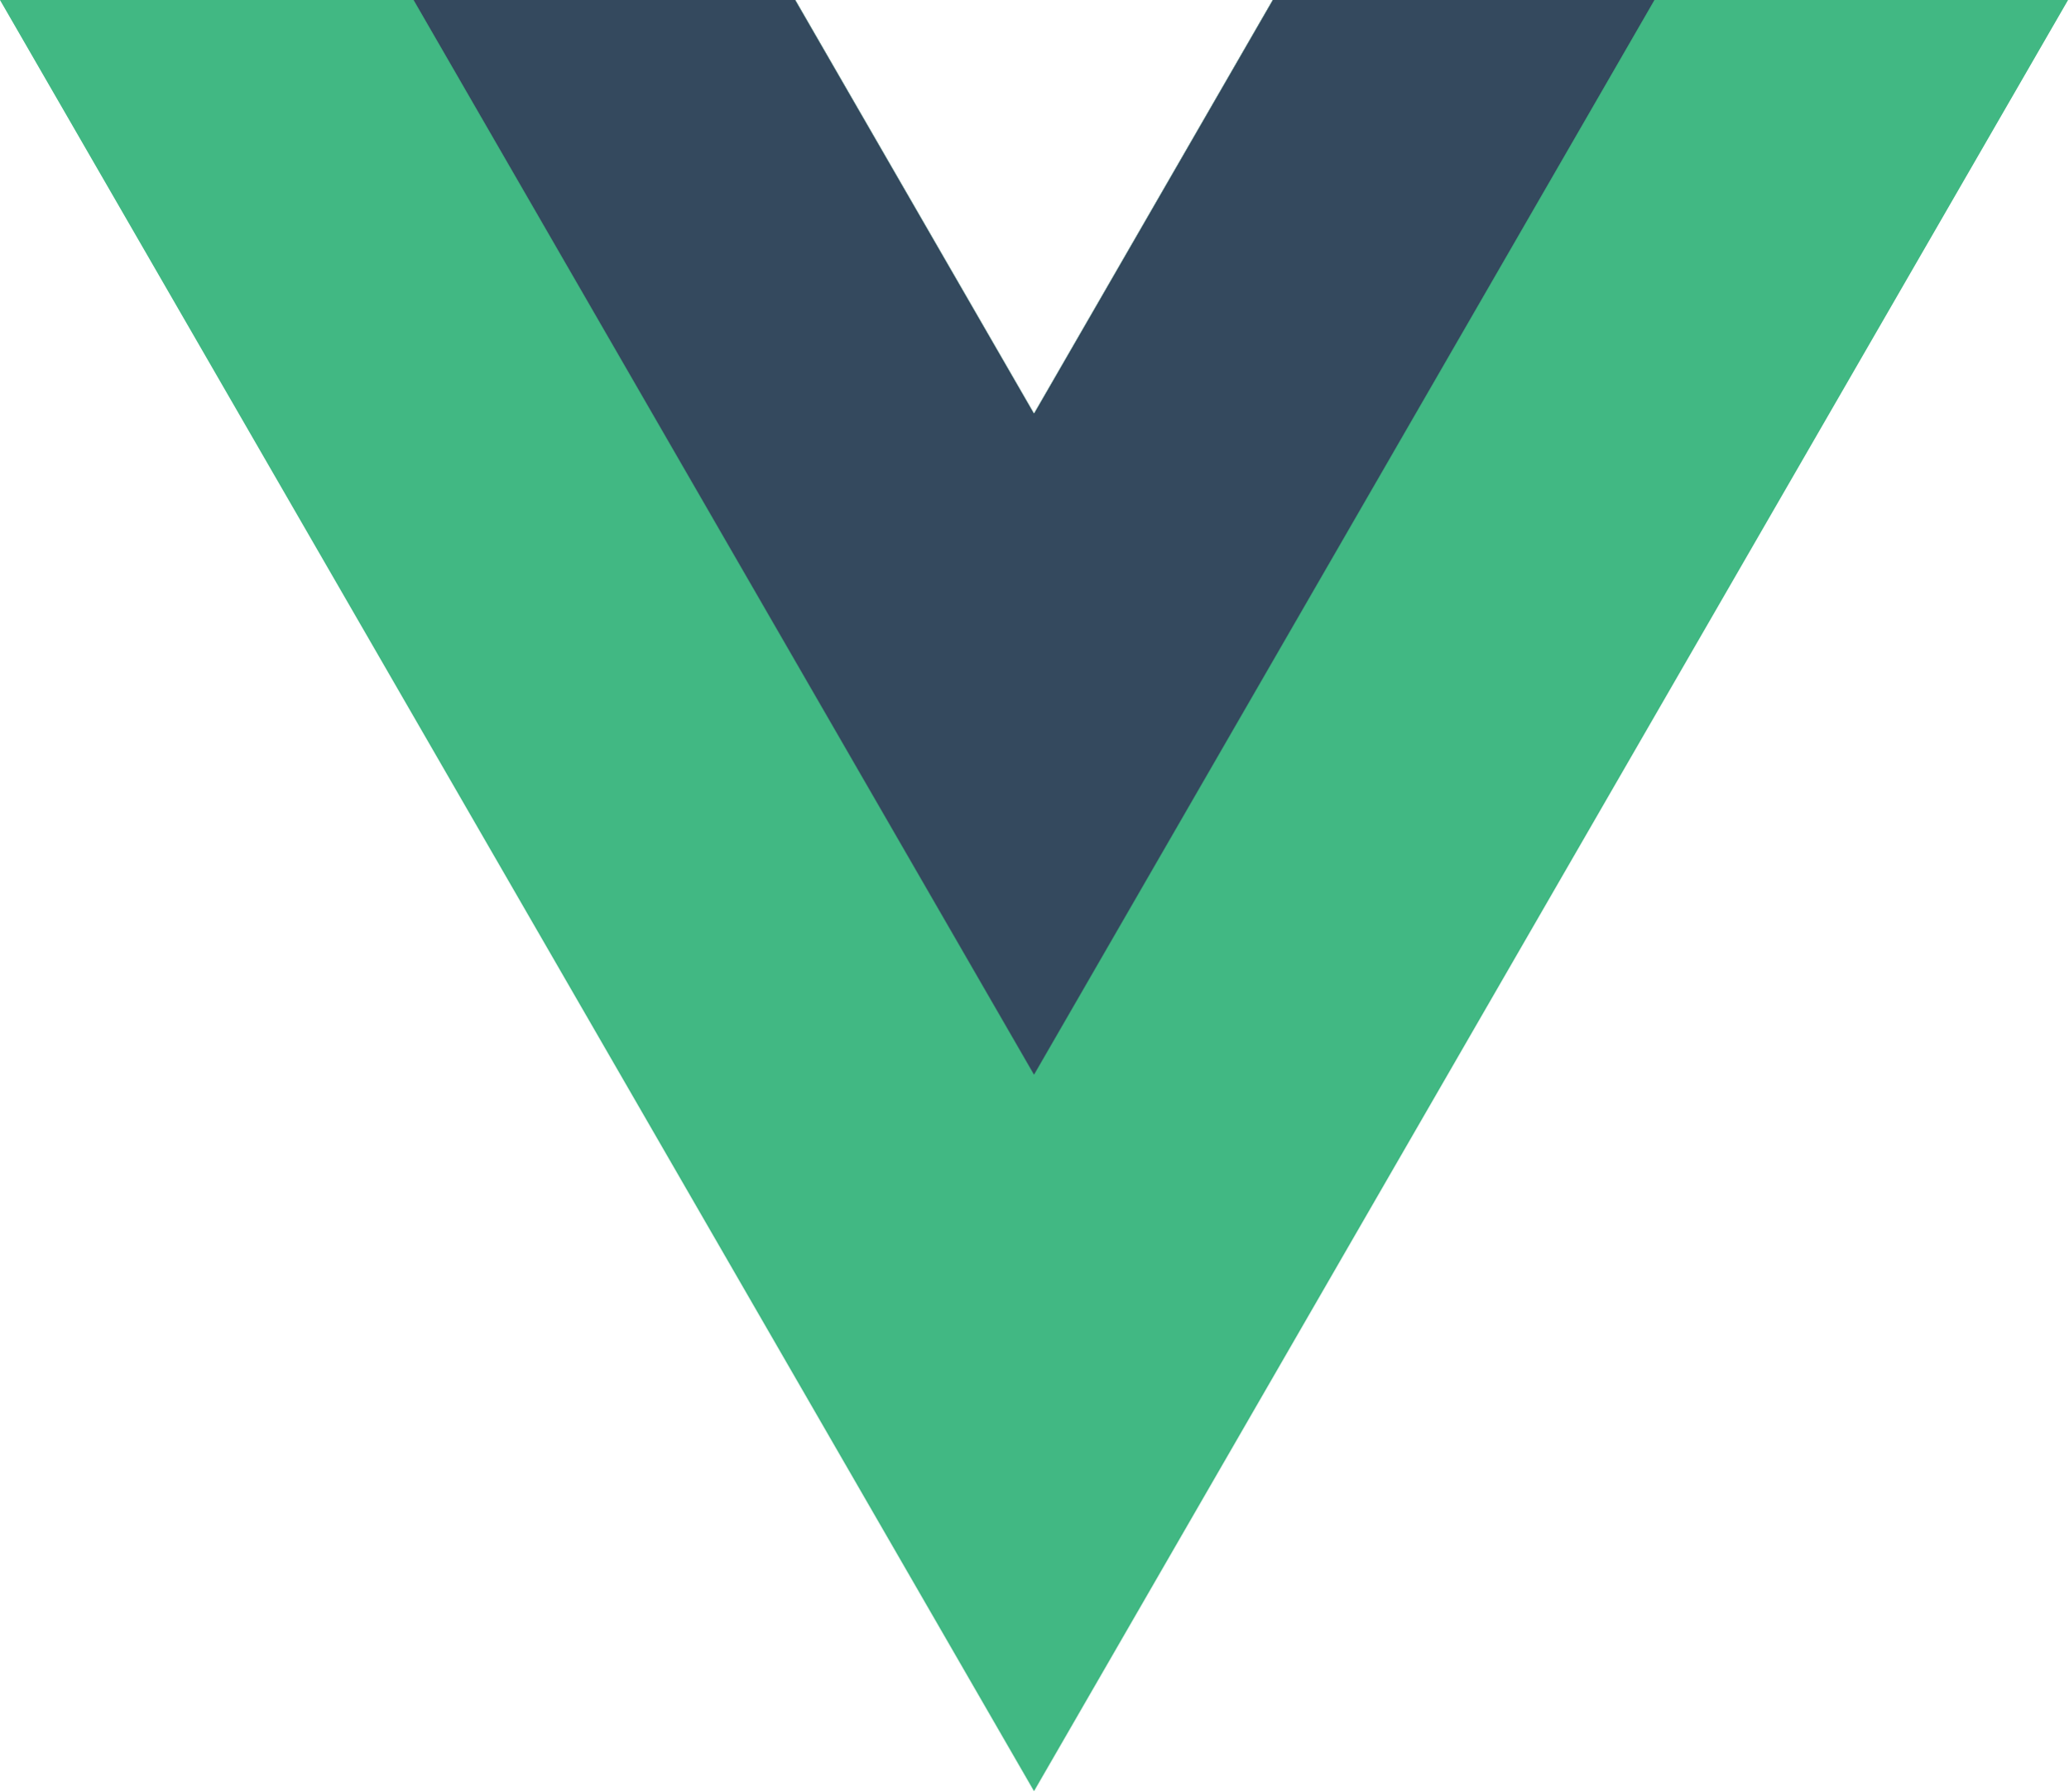
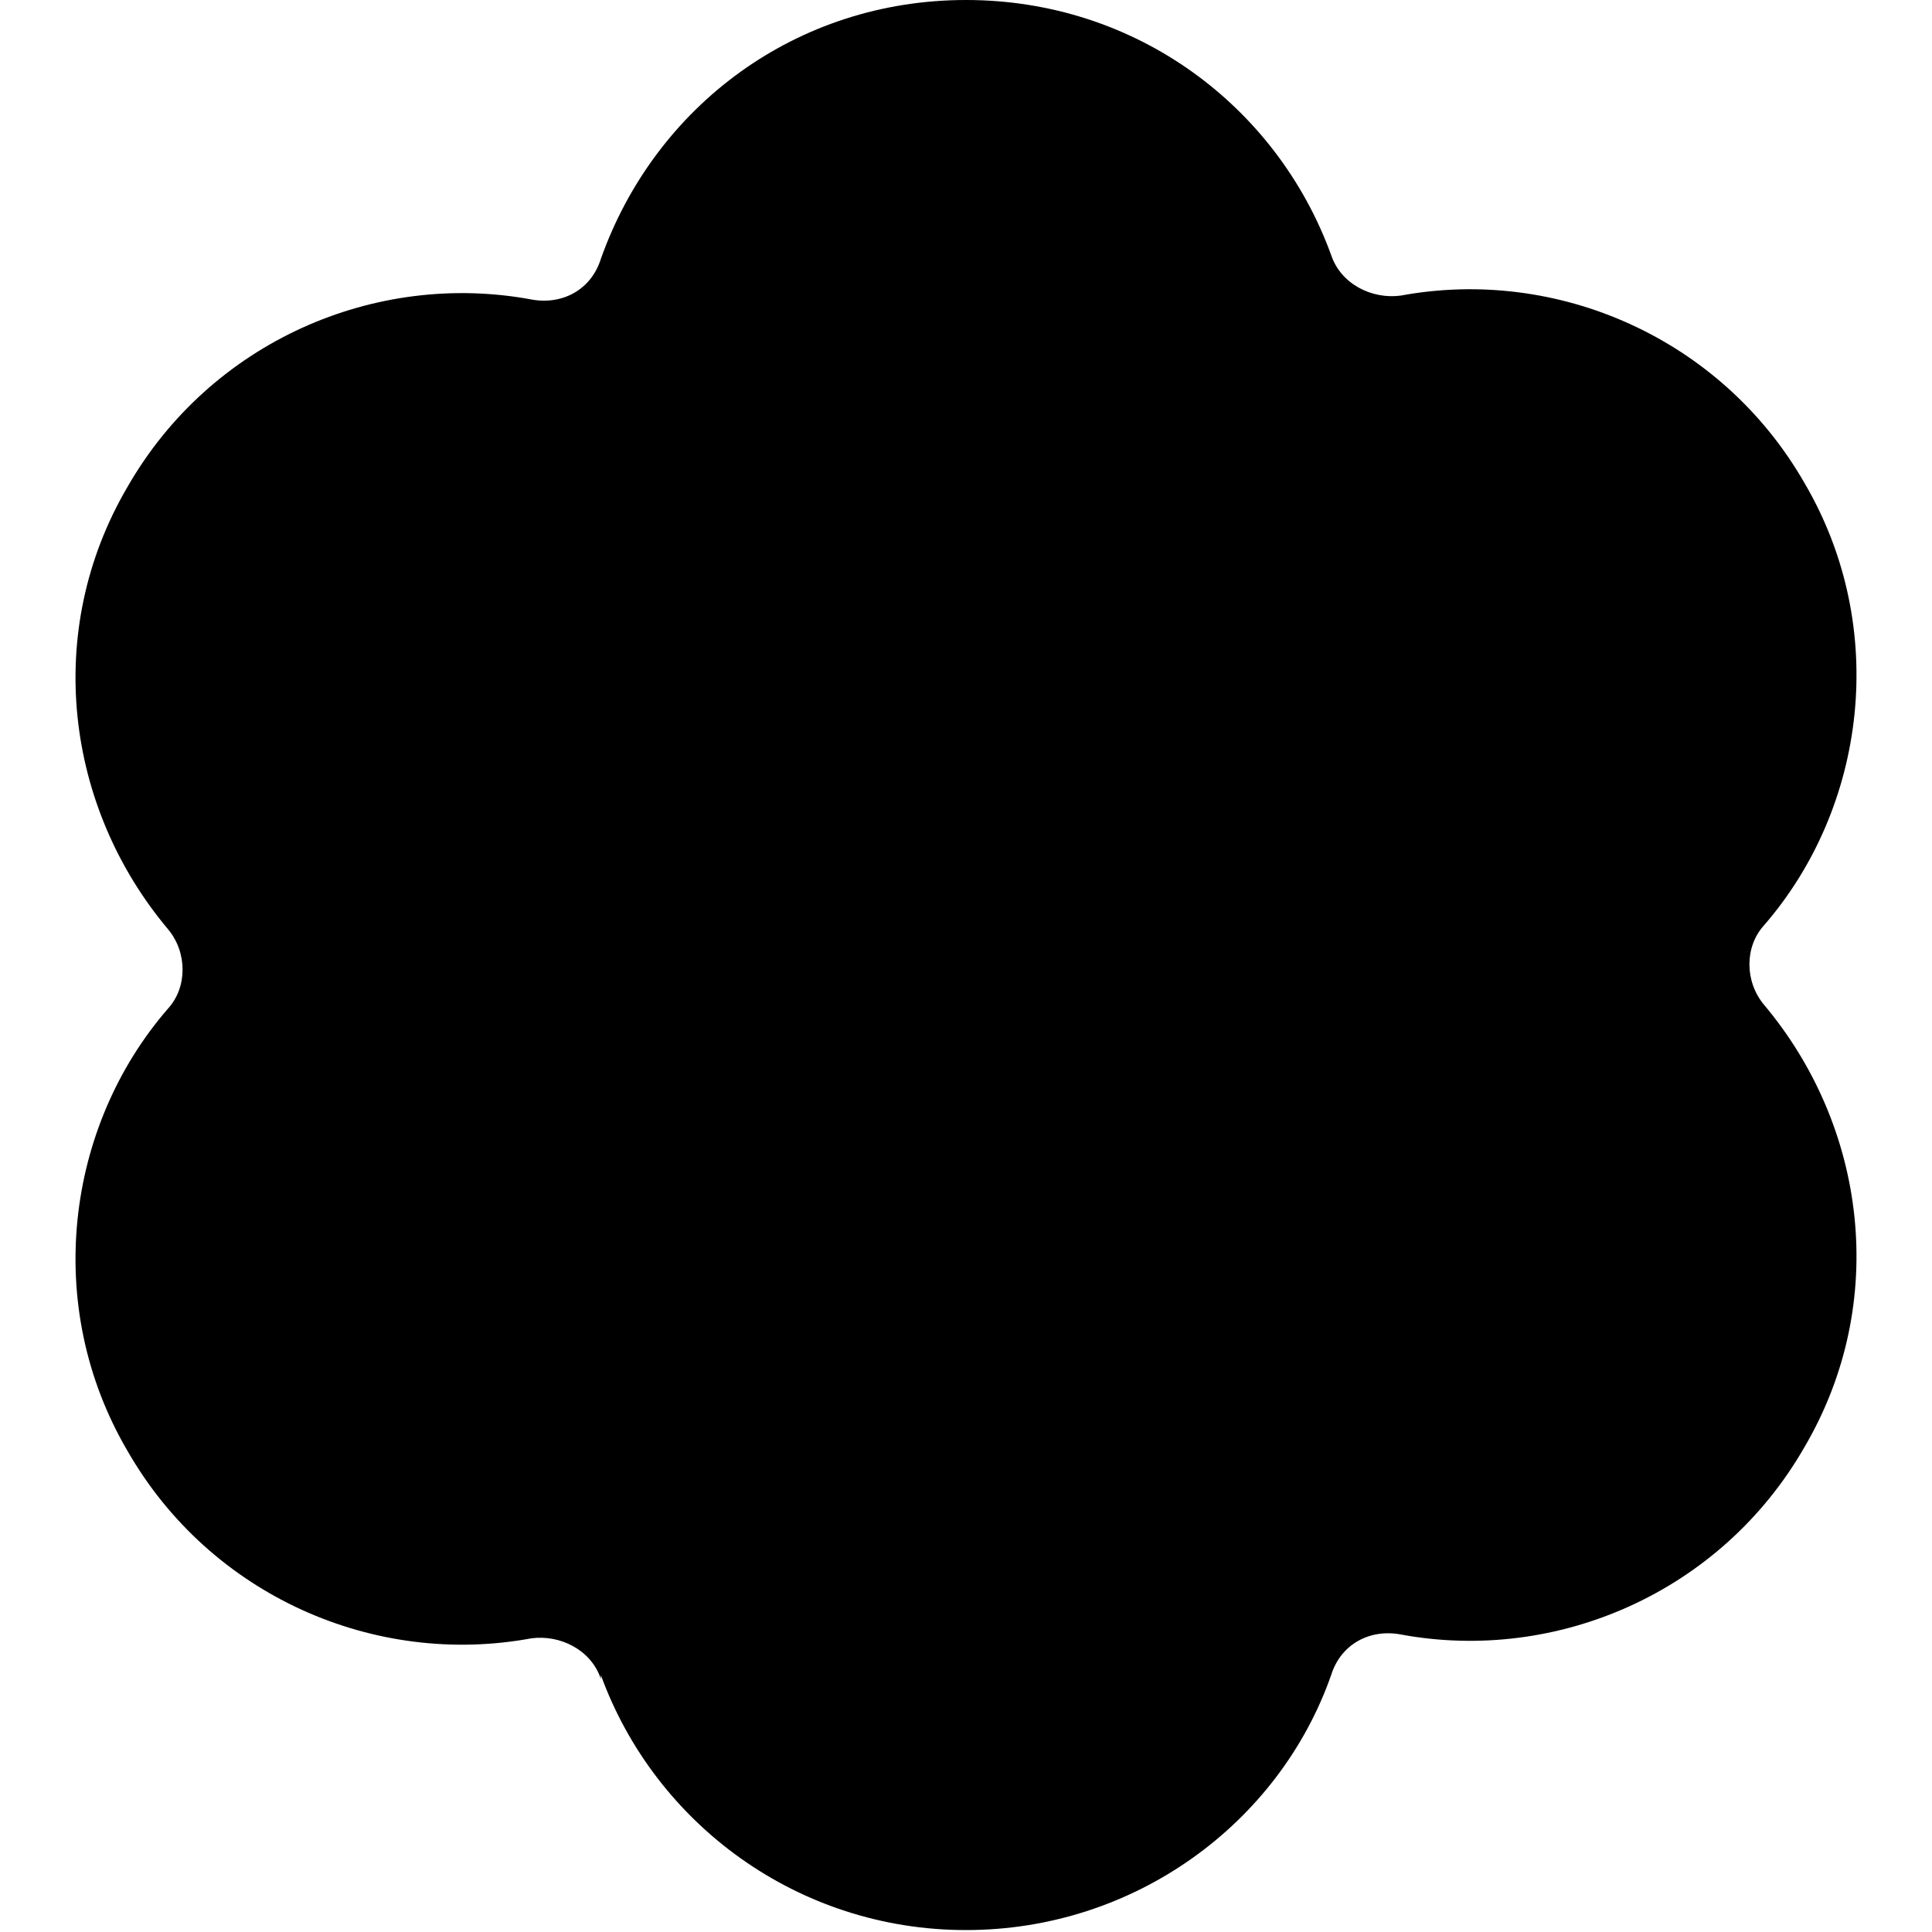
- <svg xmlns="http://www.w3.org/2000/svg" viewBox="0 0 261.76 226.69">
-   <path d="M161.096.001l-30.225 52.351L100.647.001H-.005l130.877 226.688L261.749.001z" fill="#41b883" />
-   <path d="M161.096.001l-30.225 52.351L100.647.001H52.346l78.526 136.01L209.398.001z" fill="#34495e" />
+ <svg xmlns="http://www.w3.org/2000/svg" viewBox="0 0 100 100">
+   <path d="M31.1,86.9c-.5-1.5-2.1-2.3-3.6-2.1-8.1,1.5-16.6-2.2-20.9-9.7-4.4-7.5-3.2-16.8,2.1-22.9,1-1.1,1-2.9,0-4.1-5.3-6.3-6.5-15.4-2.1-22.9,4.3-7.5,12.8-11.2,20.9-9.7,1.6.3,3.1-.5,3.6-2.1C33.9,5.5,41.2,0,50,0s16.1,5.5,18.9,13.2c.5,1.5,2.1,2.3,3.6,2.1,8.1-1.5,16.6,2.2,20.9,9.7,4.4,7.5,3.2,16.8-2.1,22.9-1,1.1-1,2.9,0,4.1,5.3,6.3,6.5,15.4,2.1,22.9-4.3,7.5-12.8,11.2-20.9,9.7-1.6-.3-3.1.5-3.6,2.1-2.7,7.7-10.2,13.2-18.9,13.2s-16.1-5.5-18.9-13.2h0Z" />
</svg>
